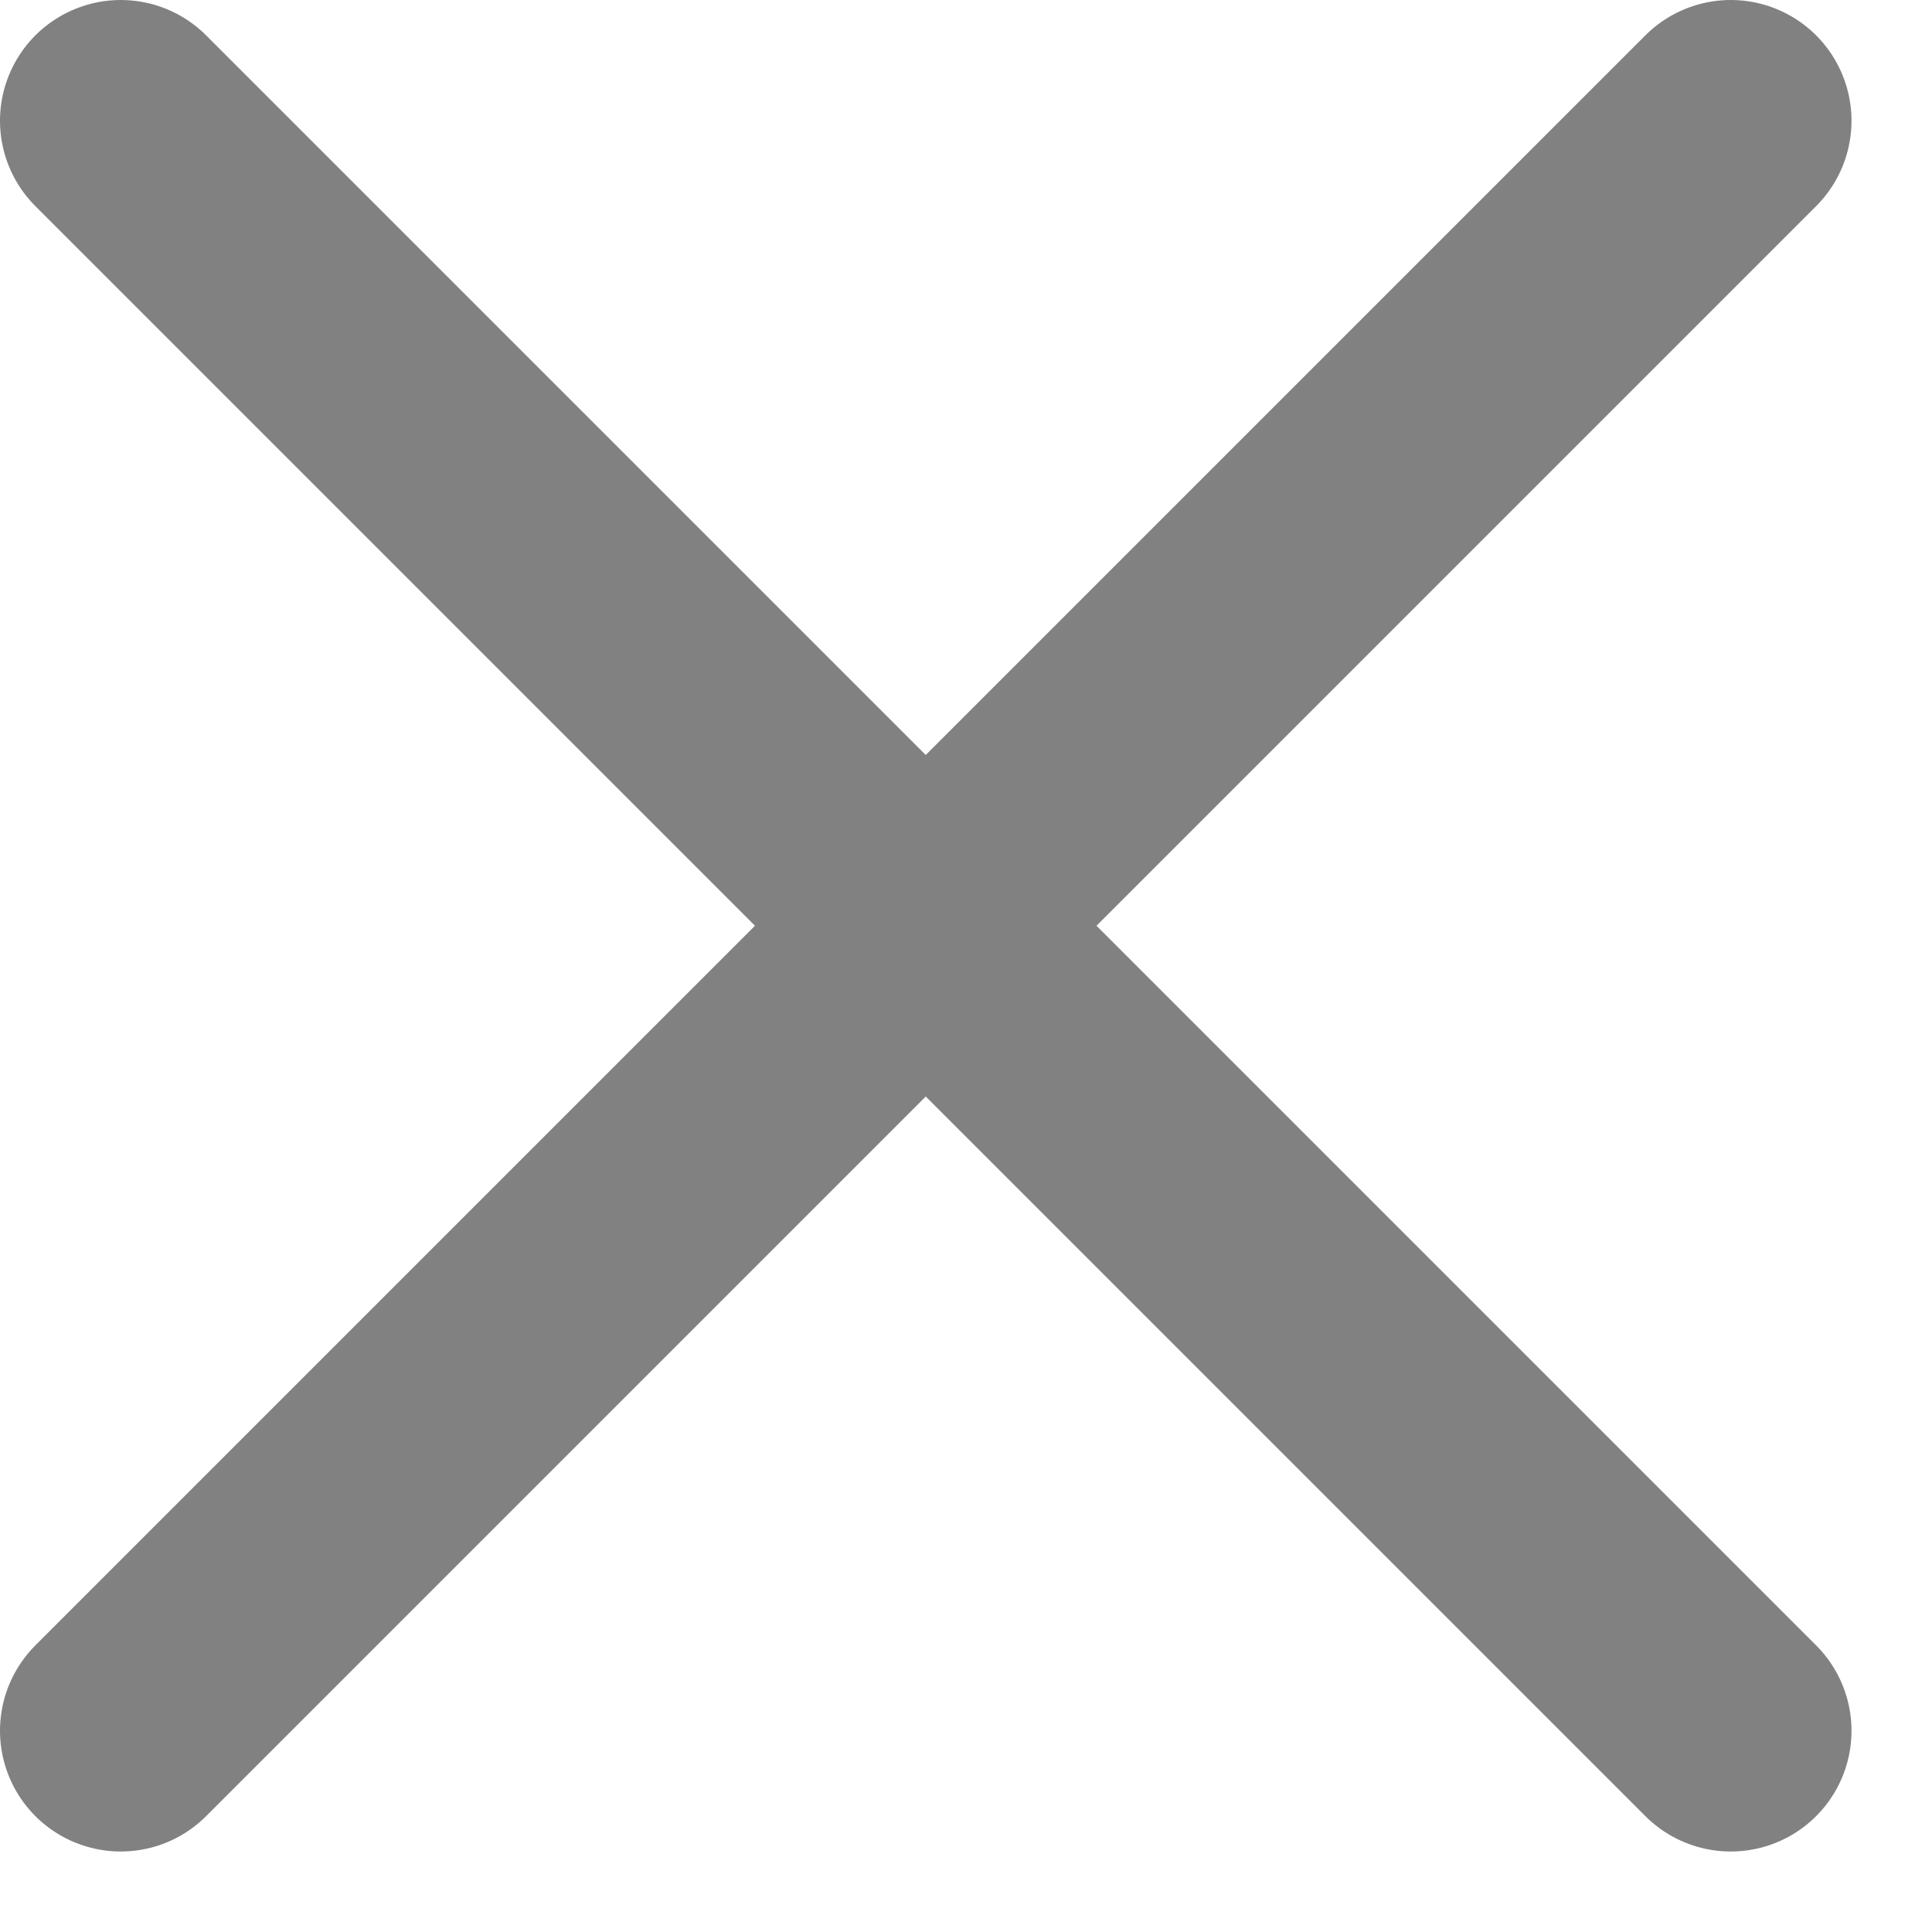
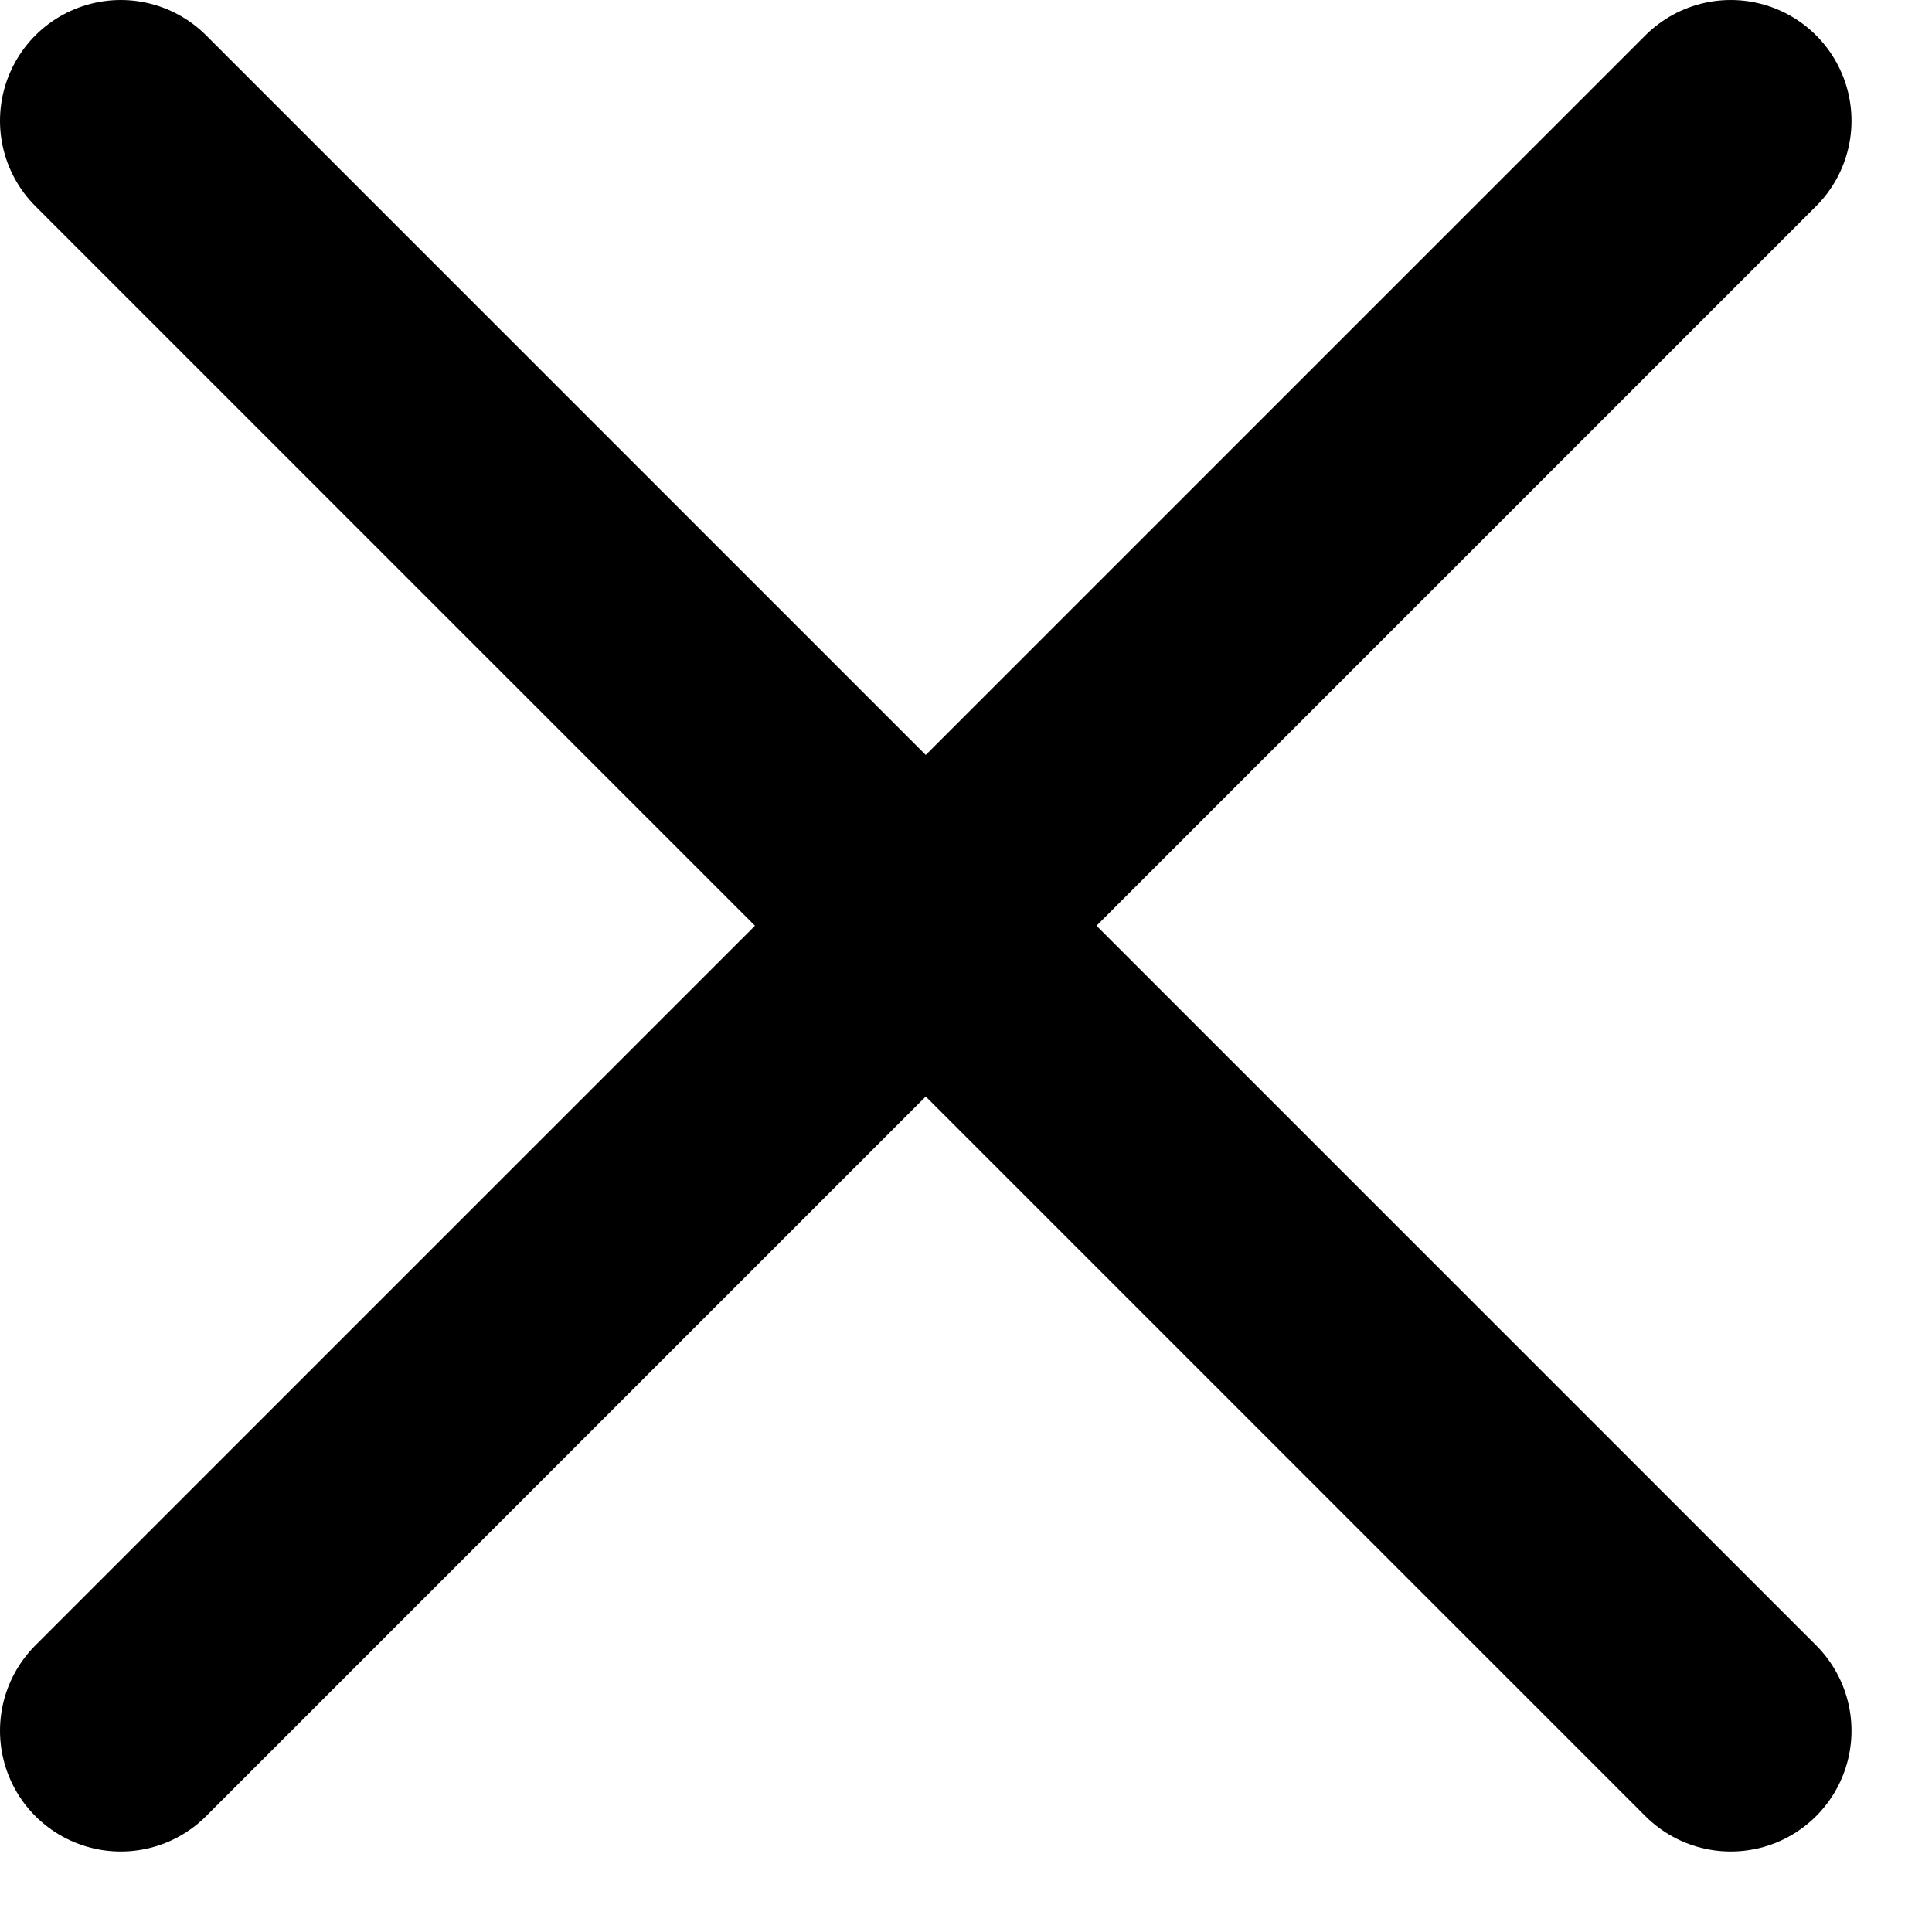
<svg xmlns="http://www.w3.org/2000/svg" width="12" height="12" viewBox="0 0 12 12" fill="none">
-   <path d="M10.75 0.75L0.75 10.75" stroke="#818181" stroke-width="1.5" stroke-linecap="round" stroke-linejoin="round" />
-   <path d="M10.75 10.75L0.75 0.75" stroke="#818181" stroke-width="1.5" stroke-linecap="round" stroke-linejoin="round" />
+   <path d="M10.75 0.75L0.75 10.75" stroke="currentColor" stroke-width="1.5" stroke-linecap="round" stroke-linejoin="round" />
+   <path d="M10.75 10.75L0.75 0.75" stroke="currentColor" stroke-width="1.5" stroke-linecap="round" stroke-linejoin="round" />
</svg>
